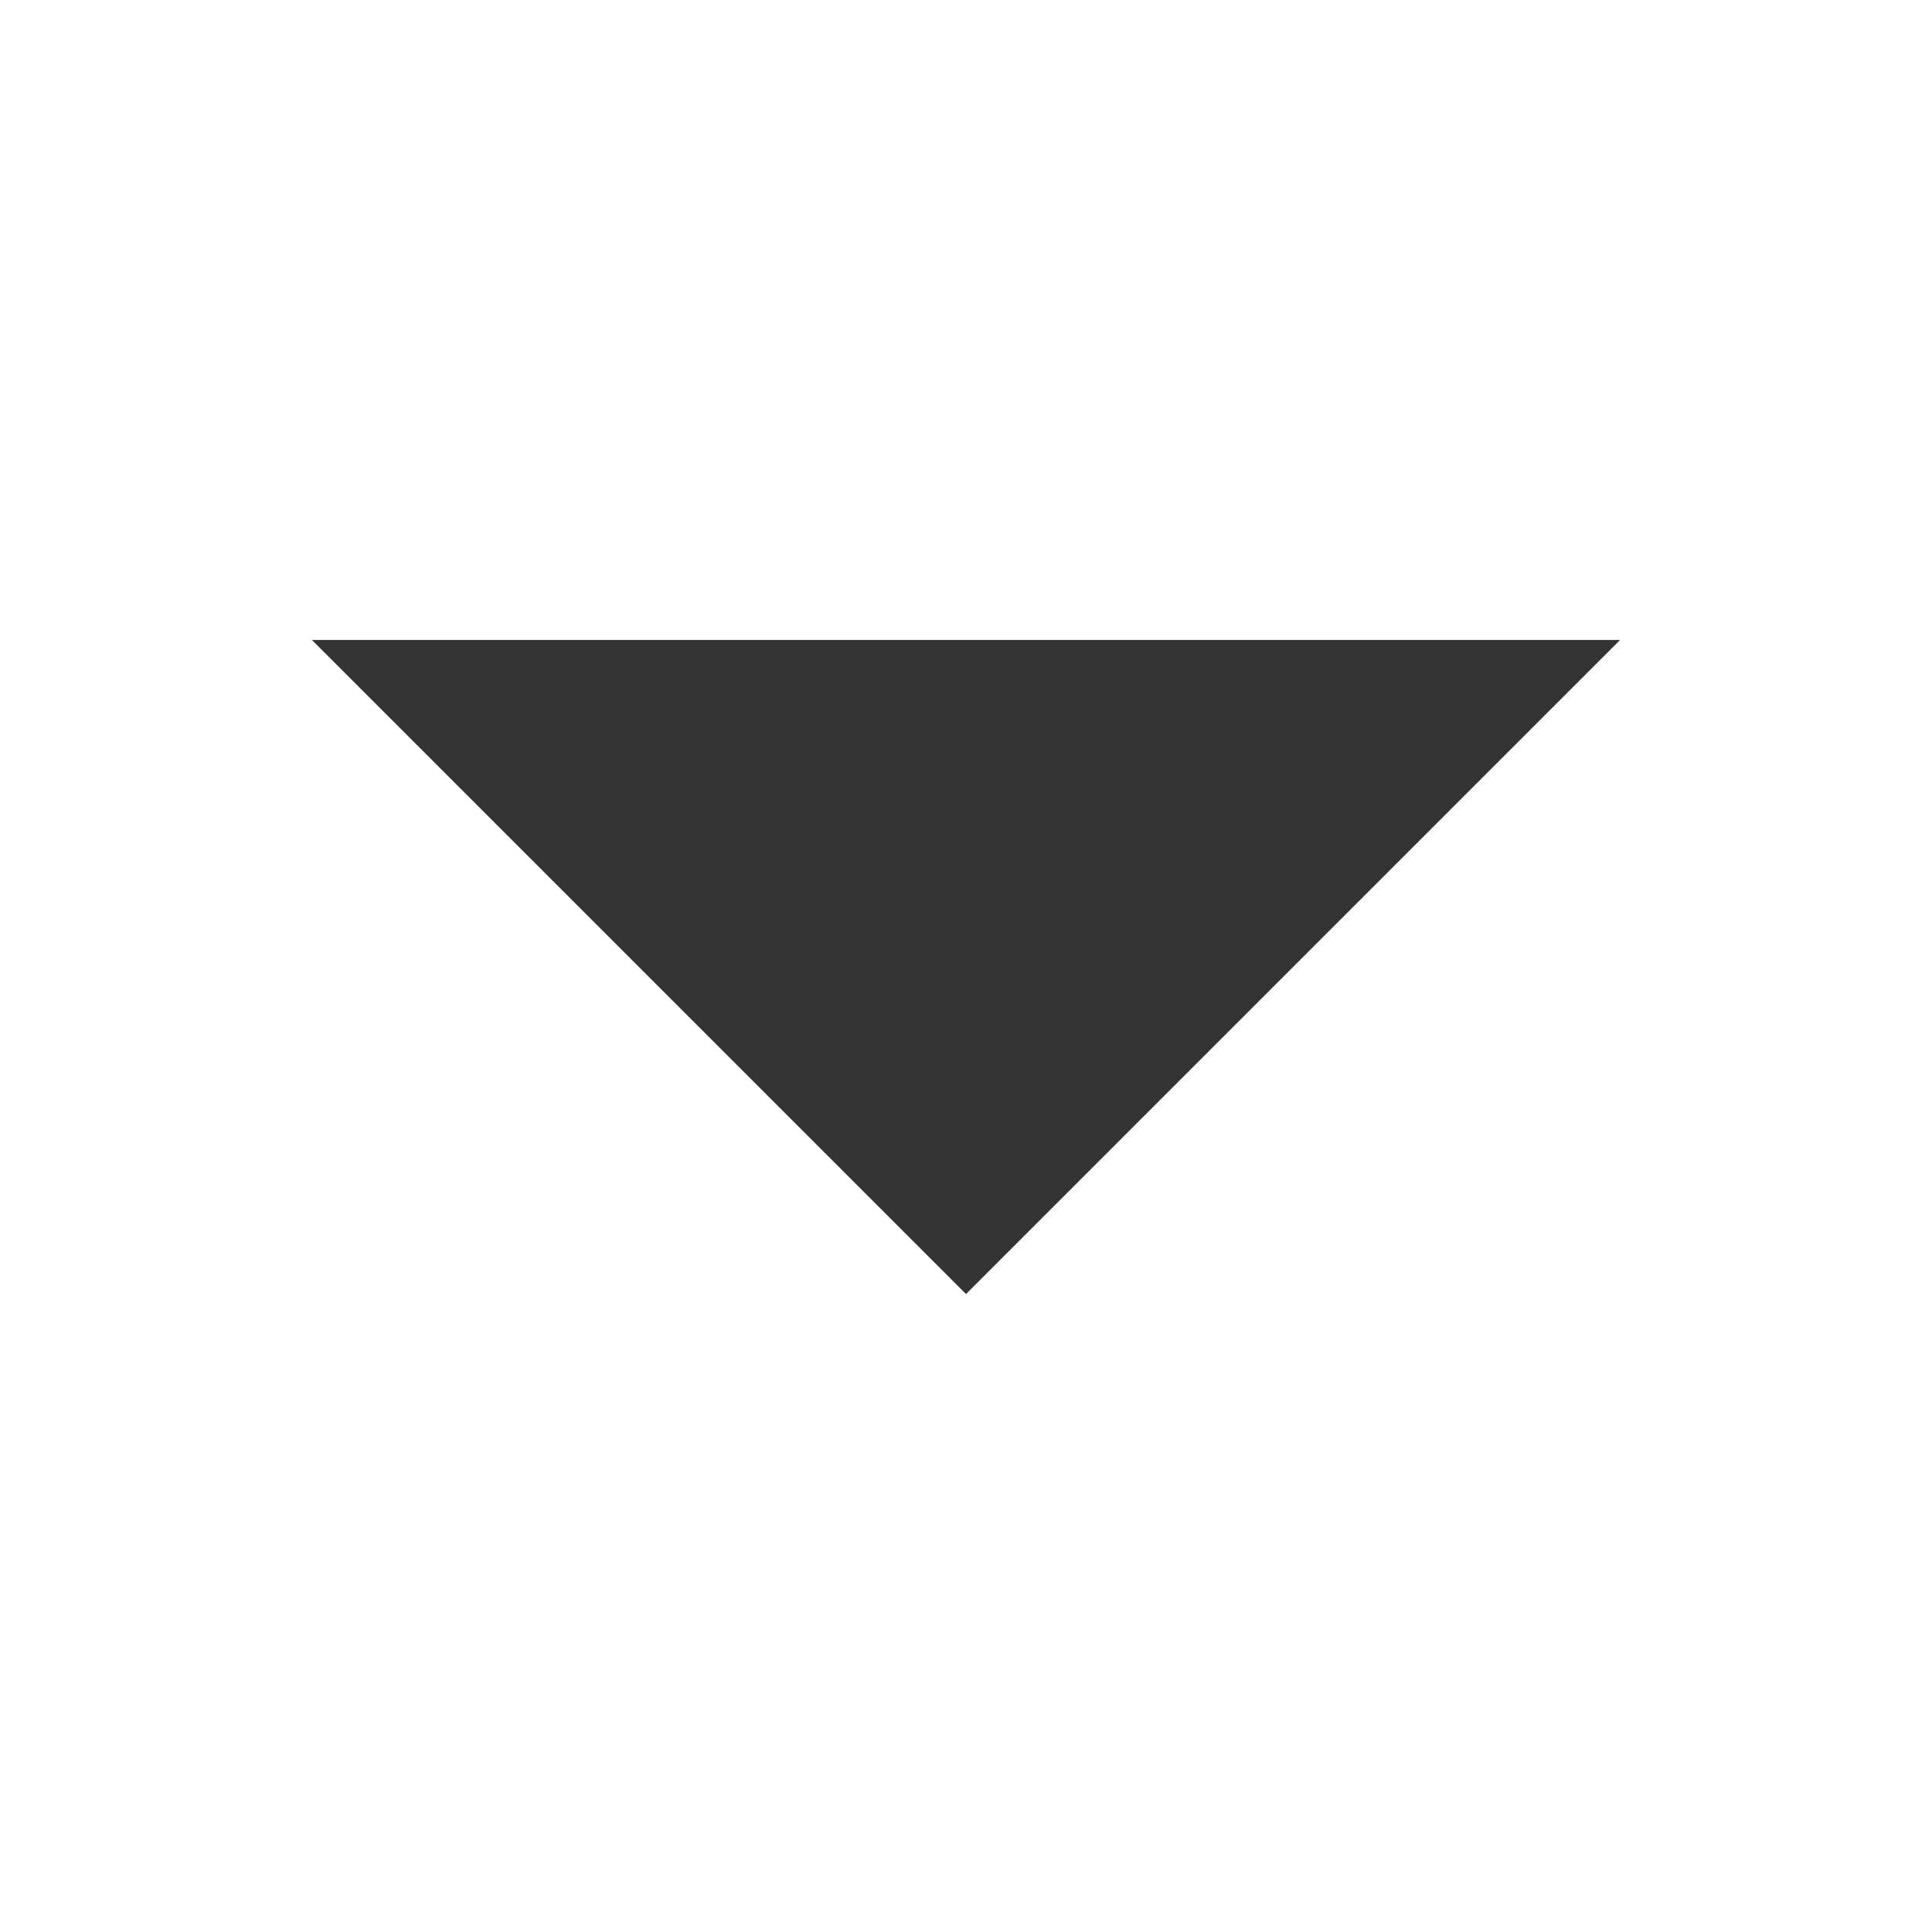
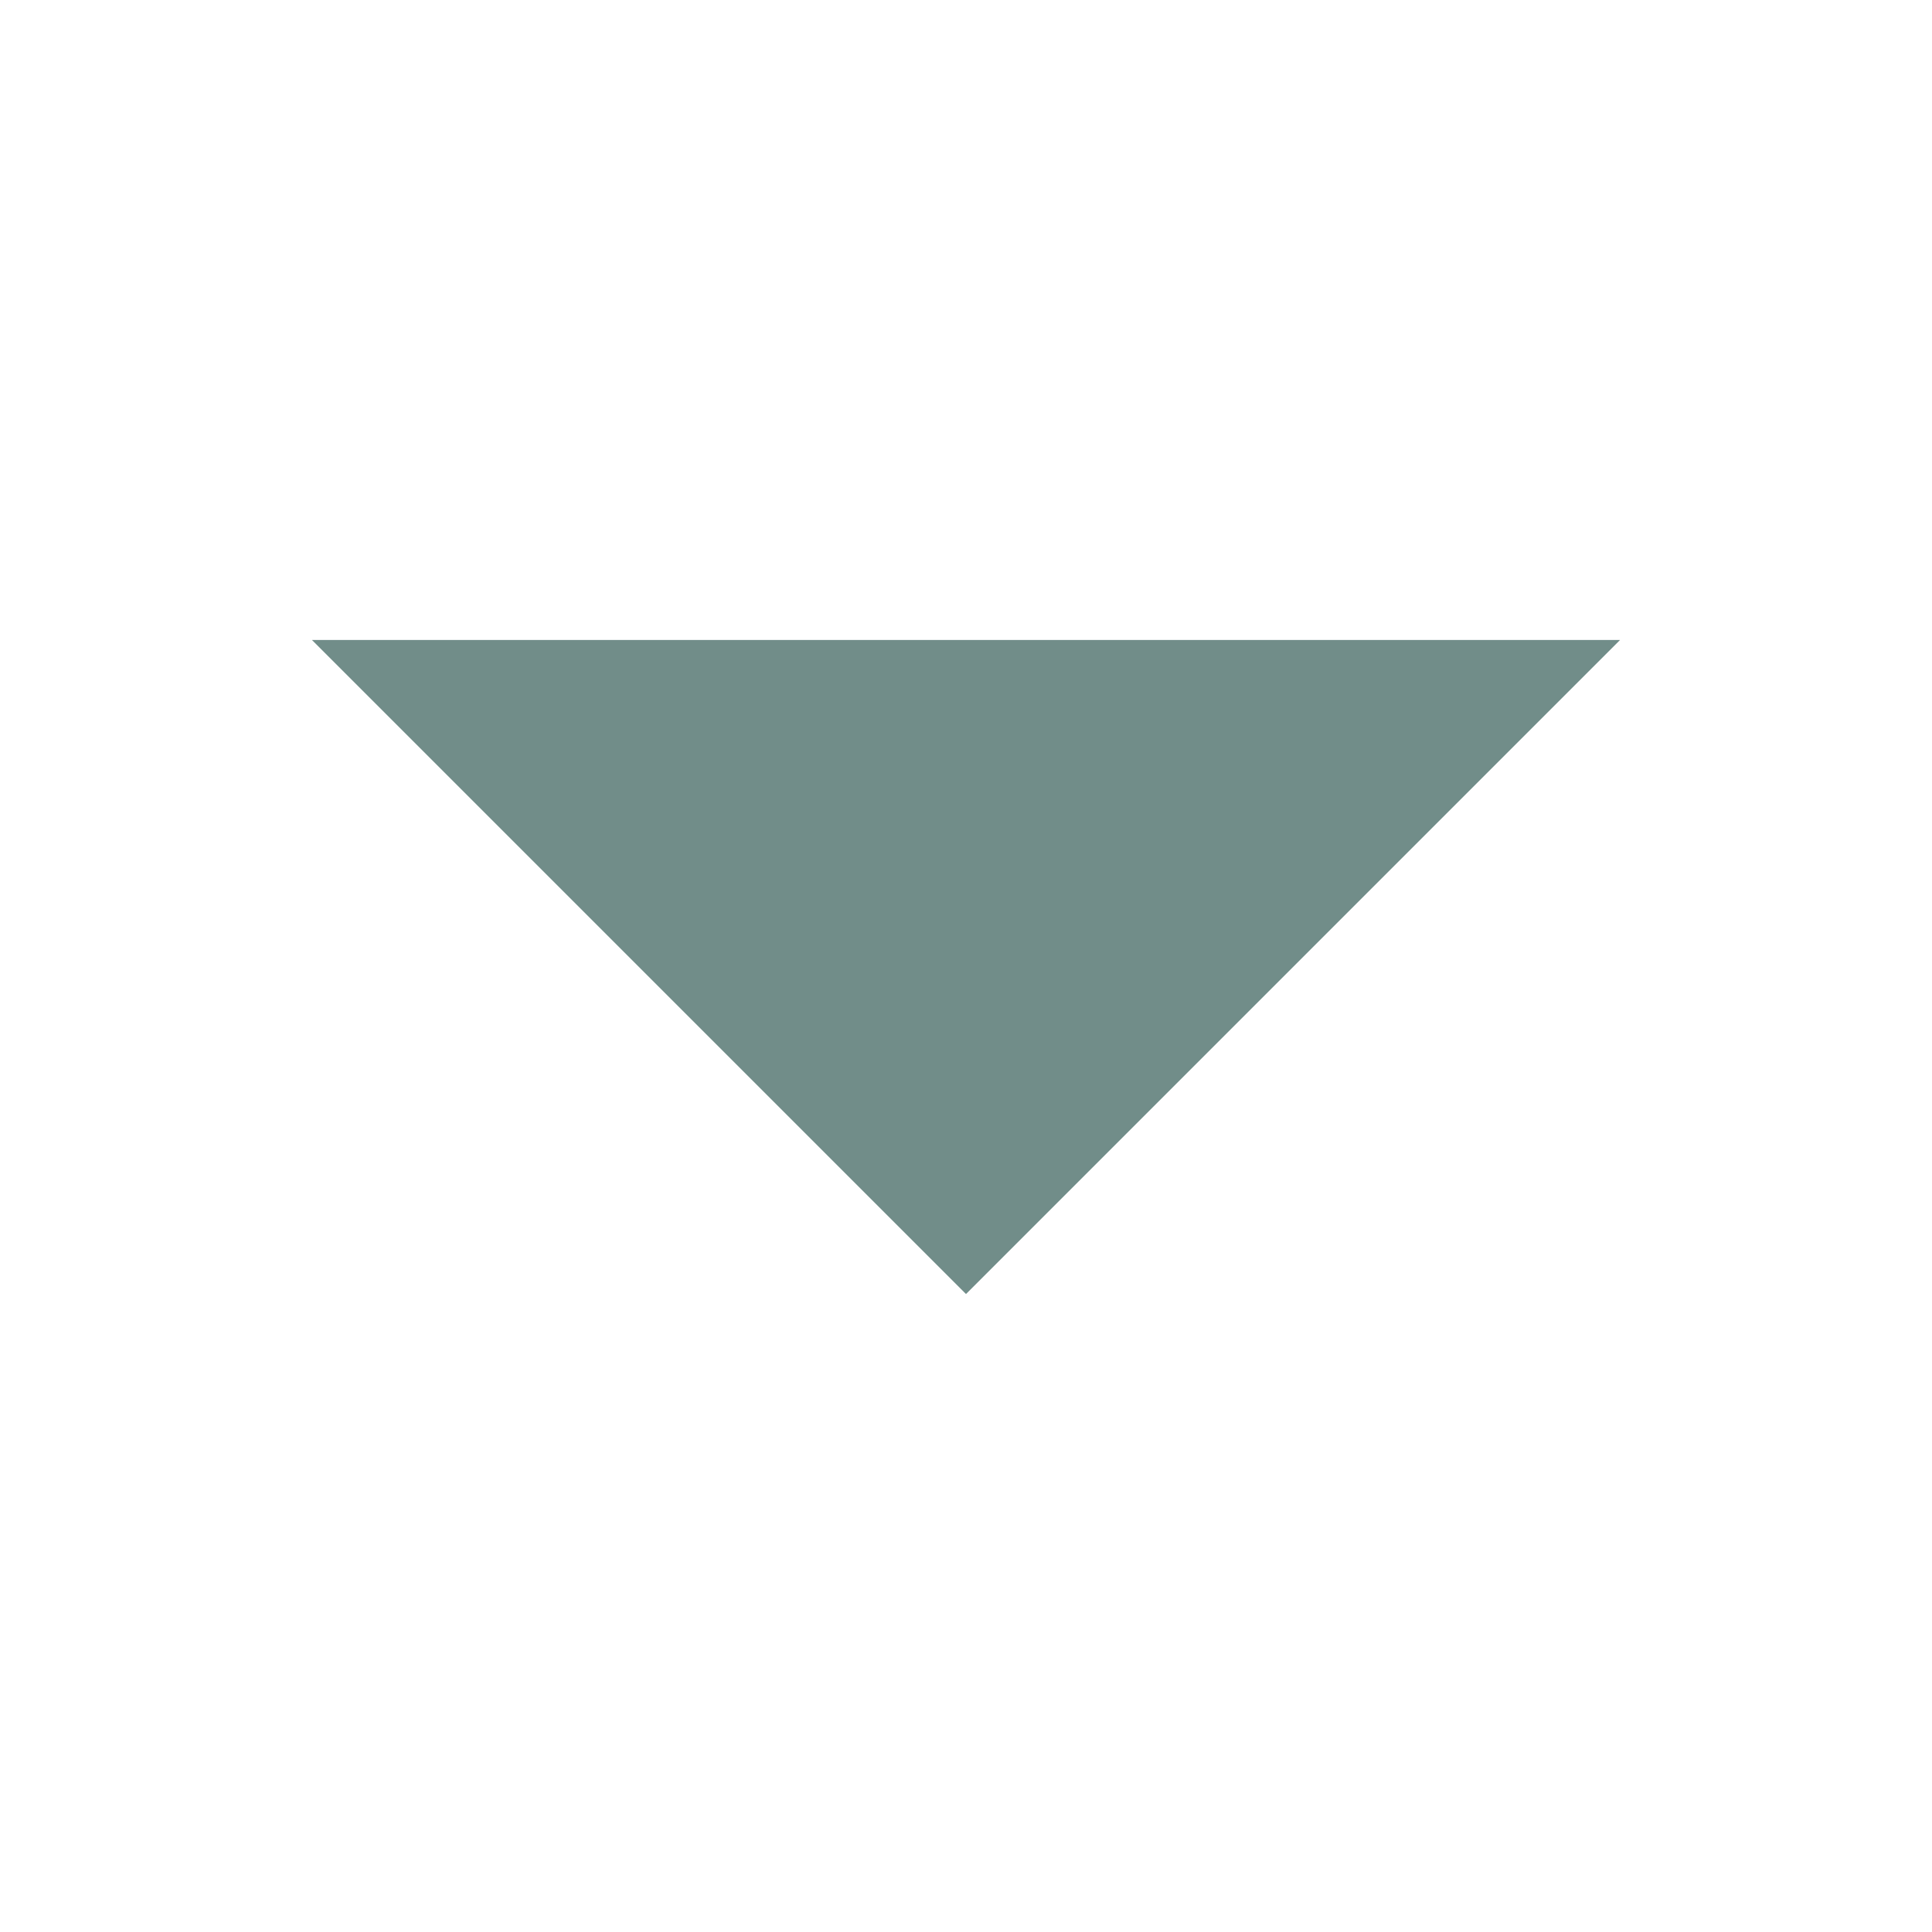
<svg xmlns="http://www.w3.org/2000/svg" version="1.1" id="Layer_1" x="0px" y="0px" viewBox="0 0 96 96" style="enable-background:new 0 0 96 96;" xml:space="preserve">
  <style type="text/css">
- 	.st0{fill:#333333;}
+ 	.st0{fill:#718D89;}
</style>
  <g id="XMLID_1_">
    <polygon id="XMLID_3_" class="st0" points="15.5,31.8 48,64.3 80.5,31.8  " />
  </g>
</svg>
